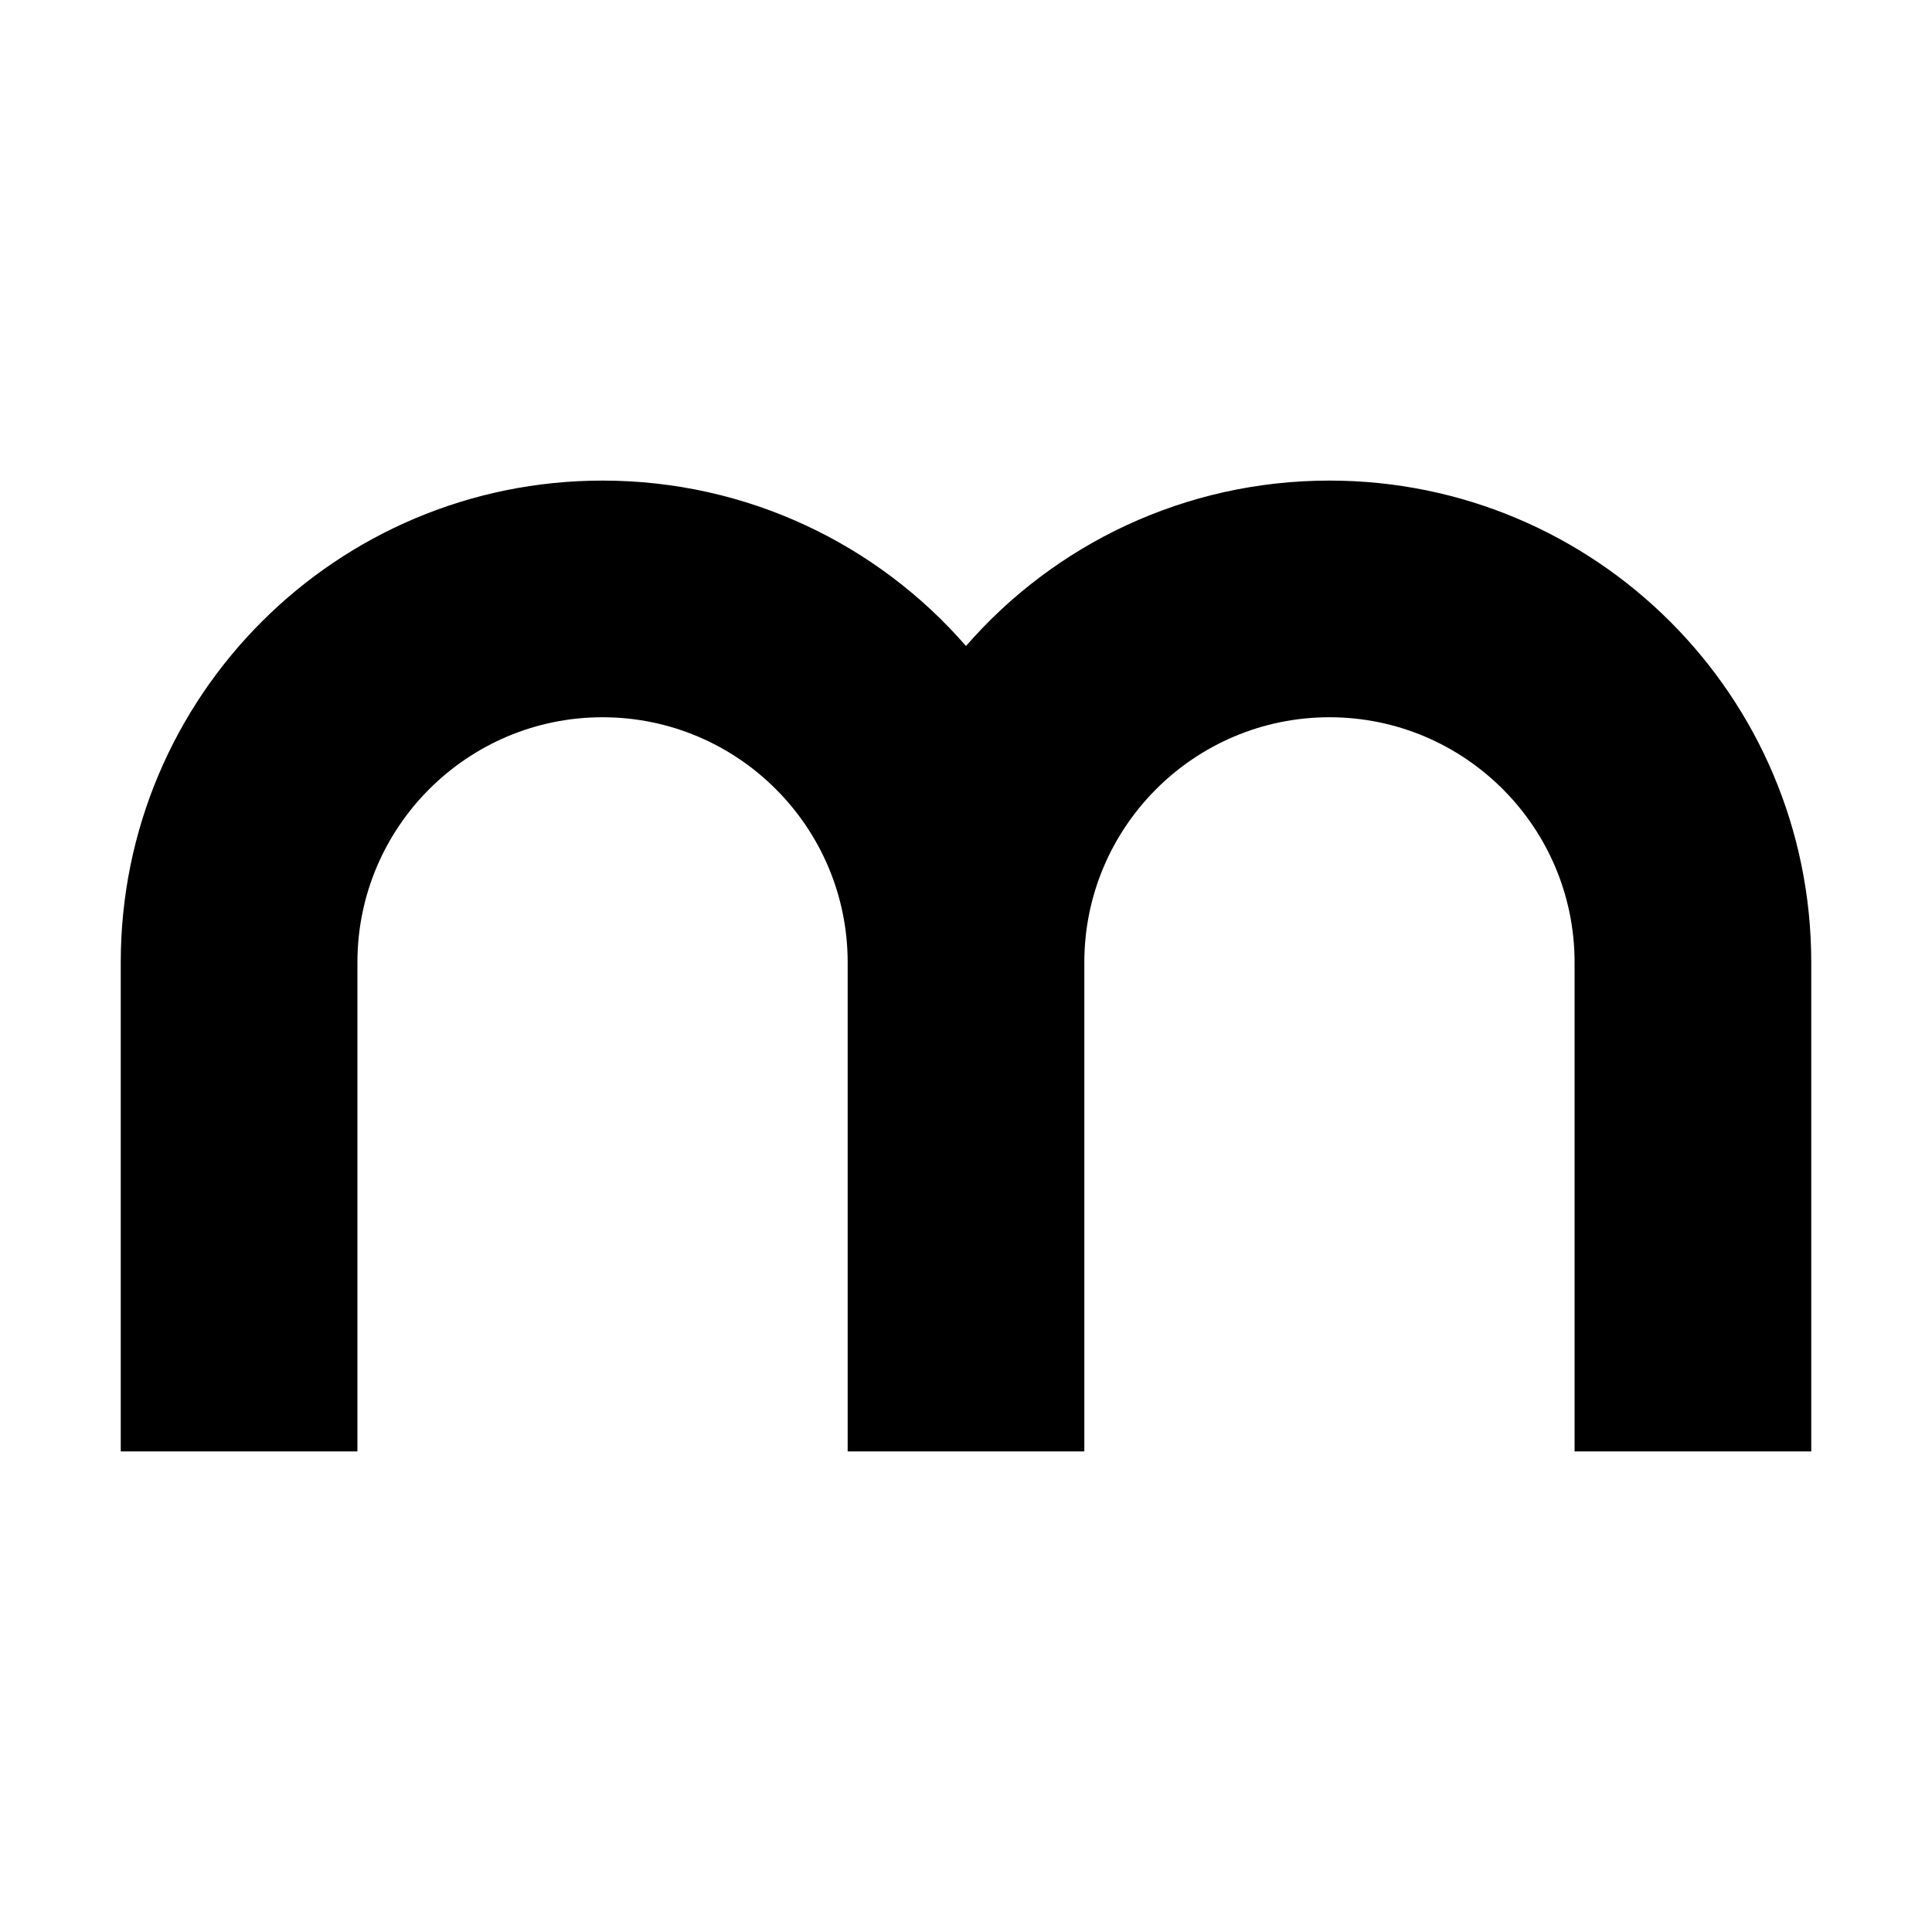
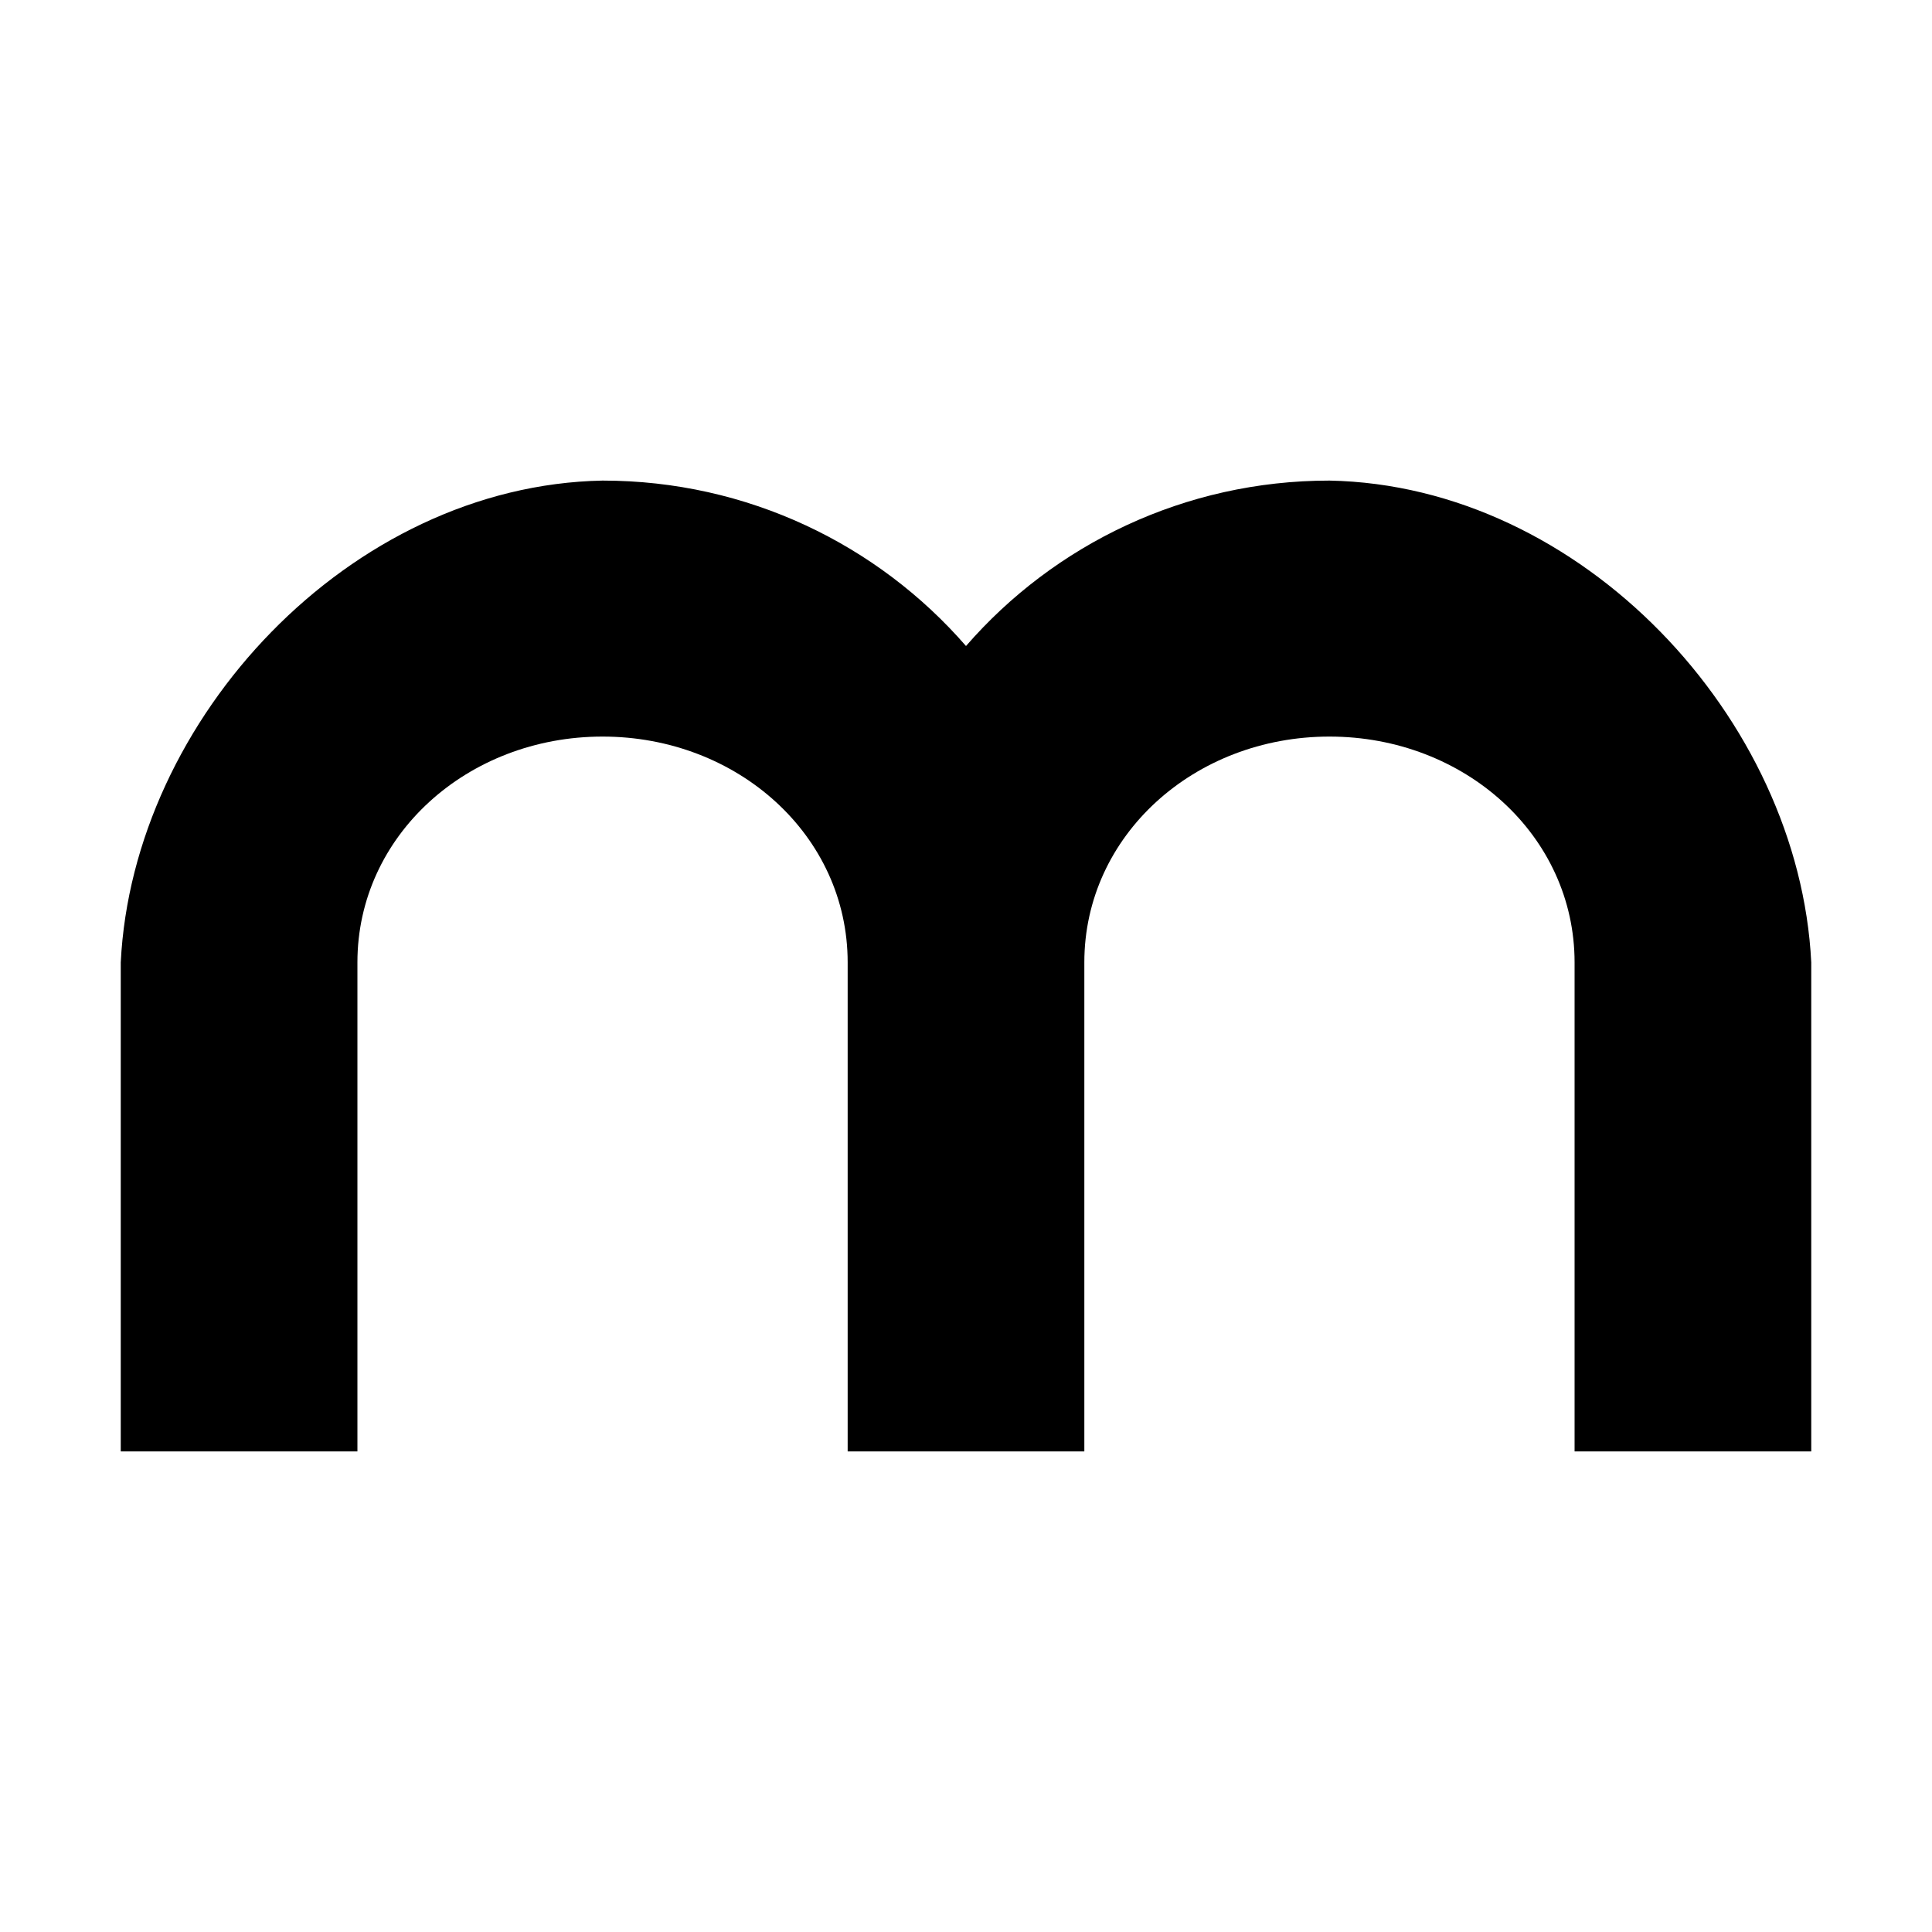
<svg xmlns="http://www.w3.org/2000/svg" viewBox="0 0 16 16" width="16" height="16" role="img">
-   <path fill="#000000" d="M4.99 5.94C3.87 5.94 2.96 6.85 2.96 7.97V12.02H1V7.97C1 5.76 2.79 3.98 4.99 3.98C6.19 3.98 7.27 4.51 8 5.35C8.73 4.51 9.81 3.98 11.01 3.98C13.21 3.98 15 5.76 15 7.97V12.02H13.04V7.97C13.04 6.85 12.13 5.94 11.01 5.94C9.89 5.94 8.98 6.85 8.98 7.97V12.02H7.02V7.97C7.02 6.85 6.11 5.94 4.99 5.94Z" />
+   <path fill="#000000" d="M4.99 6.1C3.87 6.1 2.96 6.92 2.96 7.97V12.02H1V7.97C1.1 5.95 2.9 4.02 4.99 3.98C6.19 3.98 7.27 4.51 8 5.35C8.73 4.51 9.81 3.98 11.01 3.98C13.1 4.02 14.9 5.95 15 7.97V12.02H13.04V7.97C13.04 6.92 12.13 6.1 11.01 6.1C9.89 6.1 8.98 6.92 8.98 7.97V12.02H7.02V7.97C7.02 6.92 6.11 6.1 4.99 6.1Z" />
</svg>
